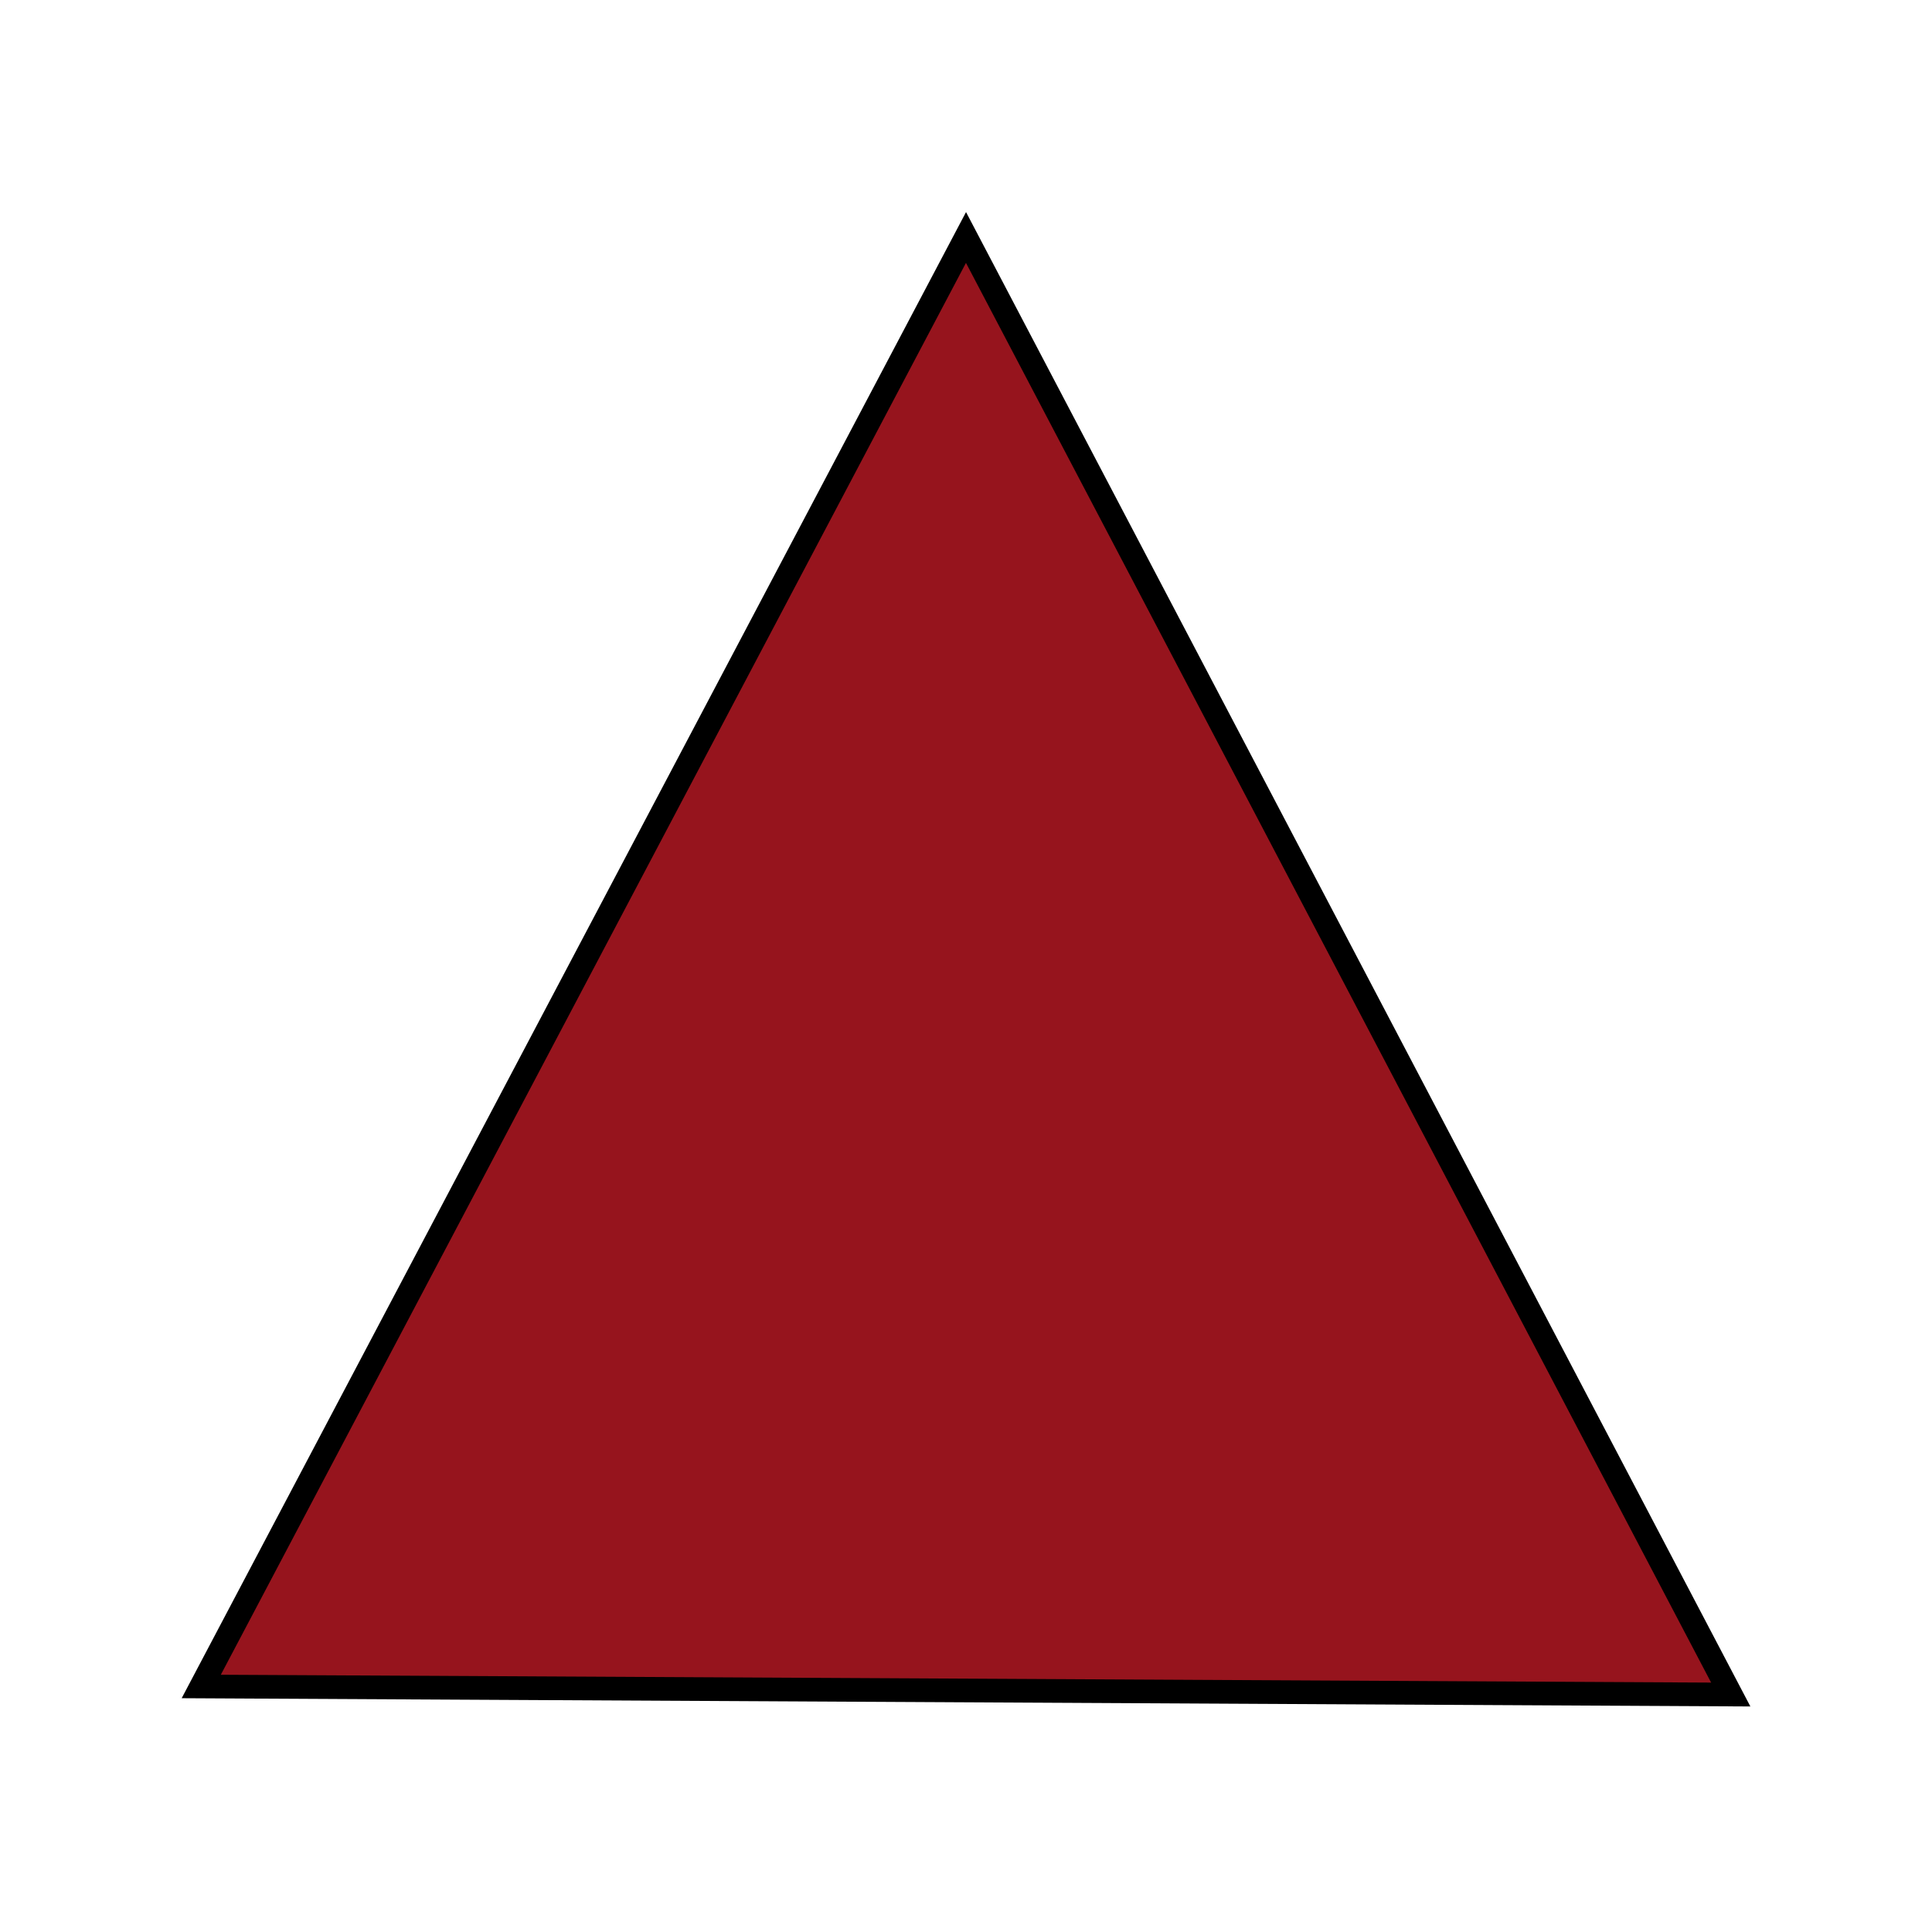
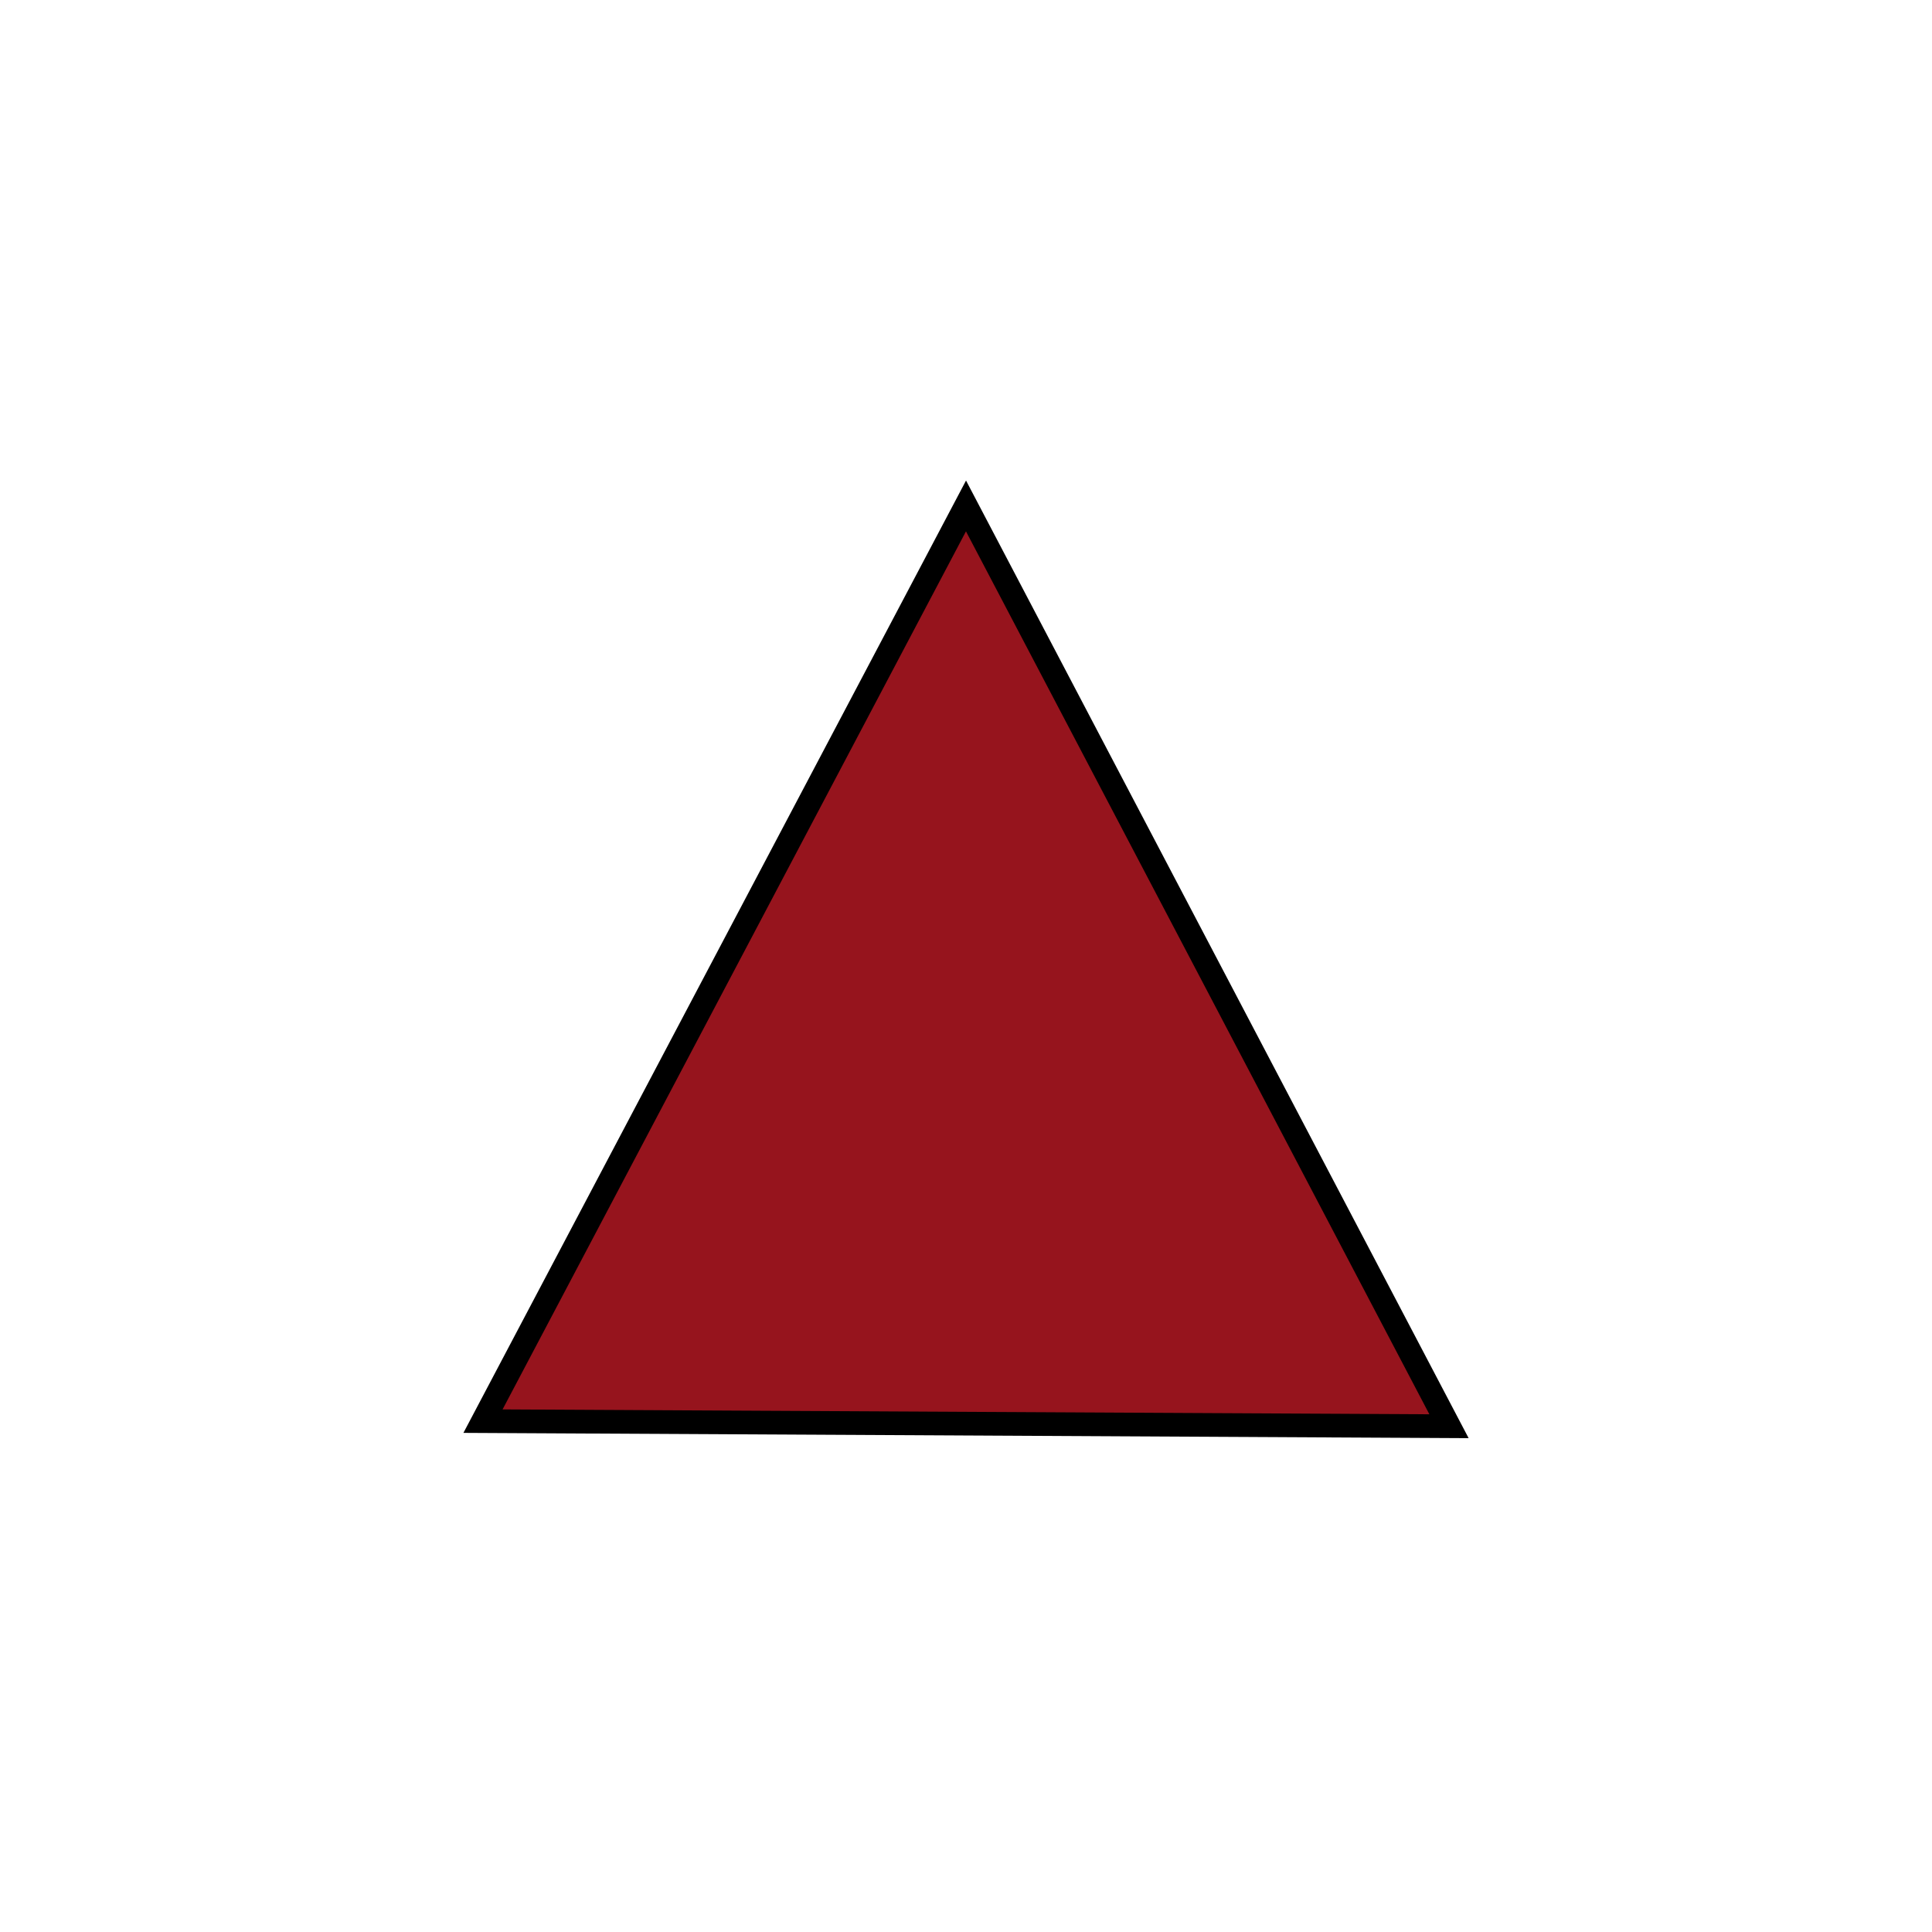
- <svg xmlns="http://www.w3.org/2000/svg" version="1.1" id="svg8" x="0px" y="0px" viewBox="0 0 24 24" style="enable-background:new 0 0 24 24;" xml:space="preserve">
-   <style type="text/css">
- 	.st0{fill:#96141D;stroke:#000000;stroke-width:0.294;}
- </style>
+ <svg xmlns="http://www.w3.org/2000/svg" version="1.1" id="svg8" x="0px" y="0px" width="24px" height="24px" viewBox="488 488 24 24" enable-background="new 488 488 24 24" xml:space="preserve">
  <g id="layer1" transform="translate(0,-290.65)">
-     <path id="path1403" class="st0" d="M12,293.6l-9.5,18l19,0.1L12,293.6z" />
+     <path id="path1403" fill="#96141D" stroke="#000000" stroke-width="0.294" d="M500,784.935   l-6,11.369l12,0.063L500,784.935z" />
  </g>
</svg>
